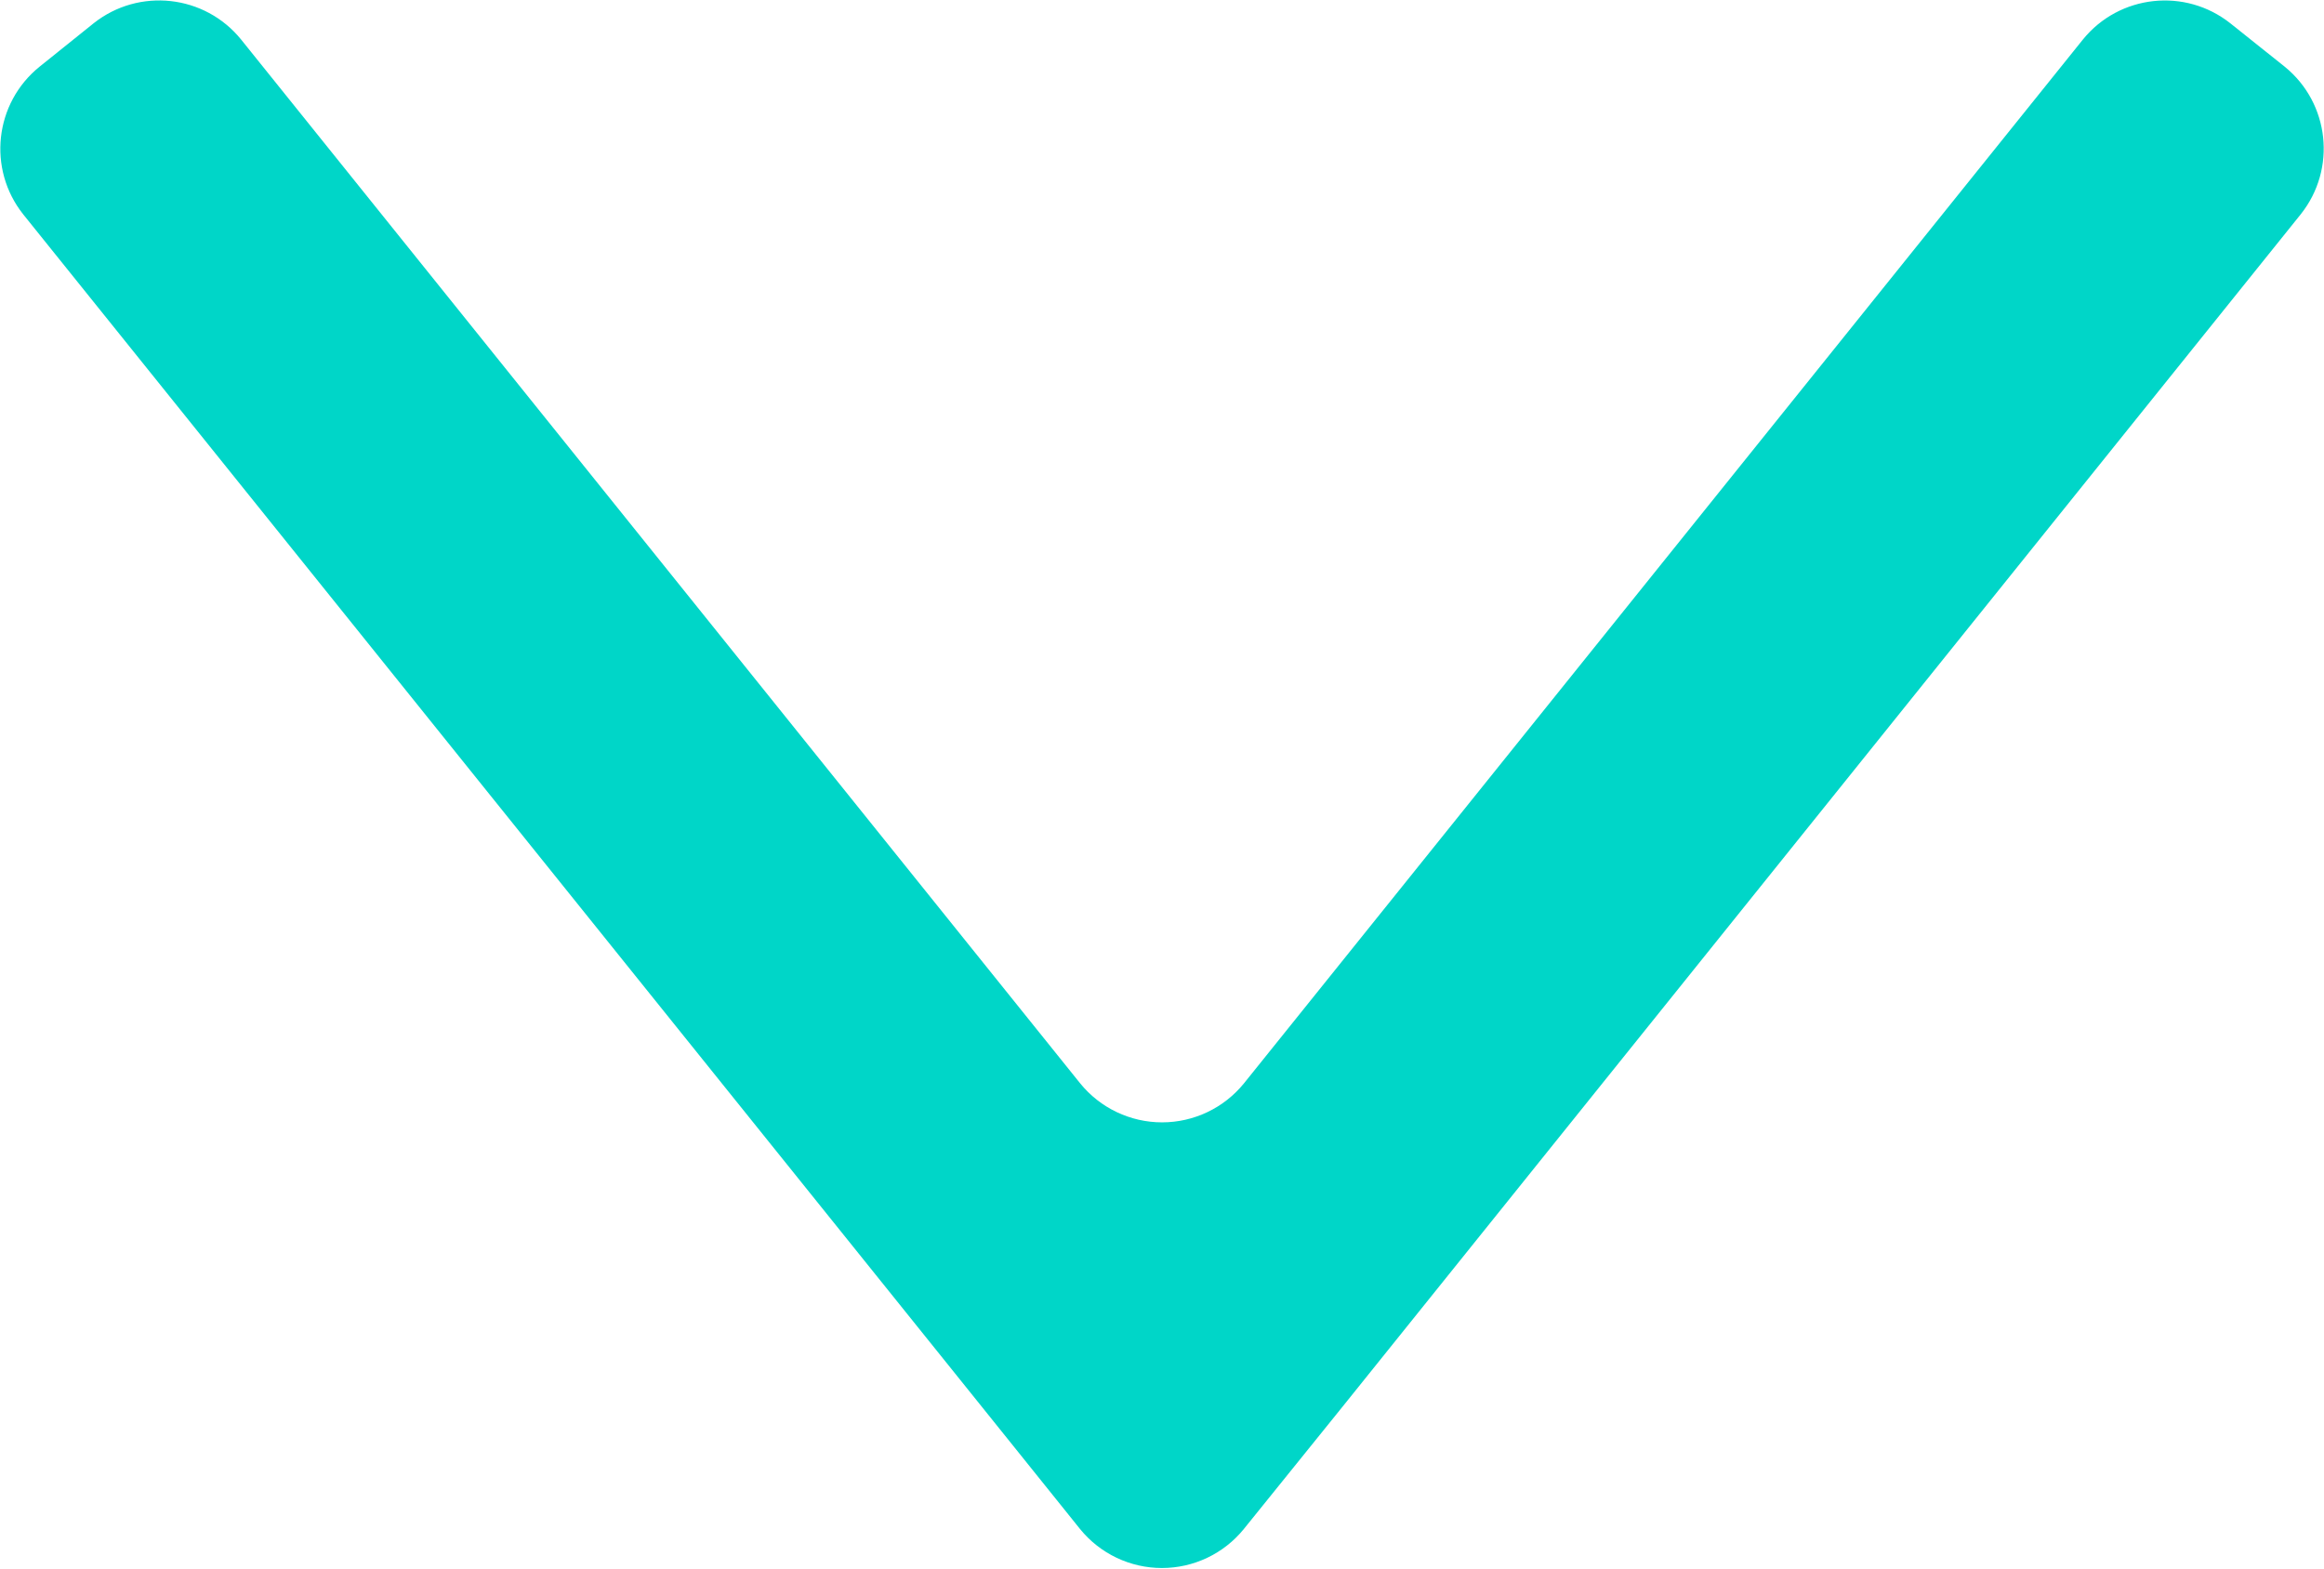
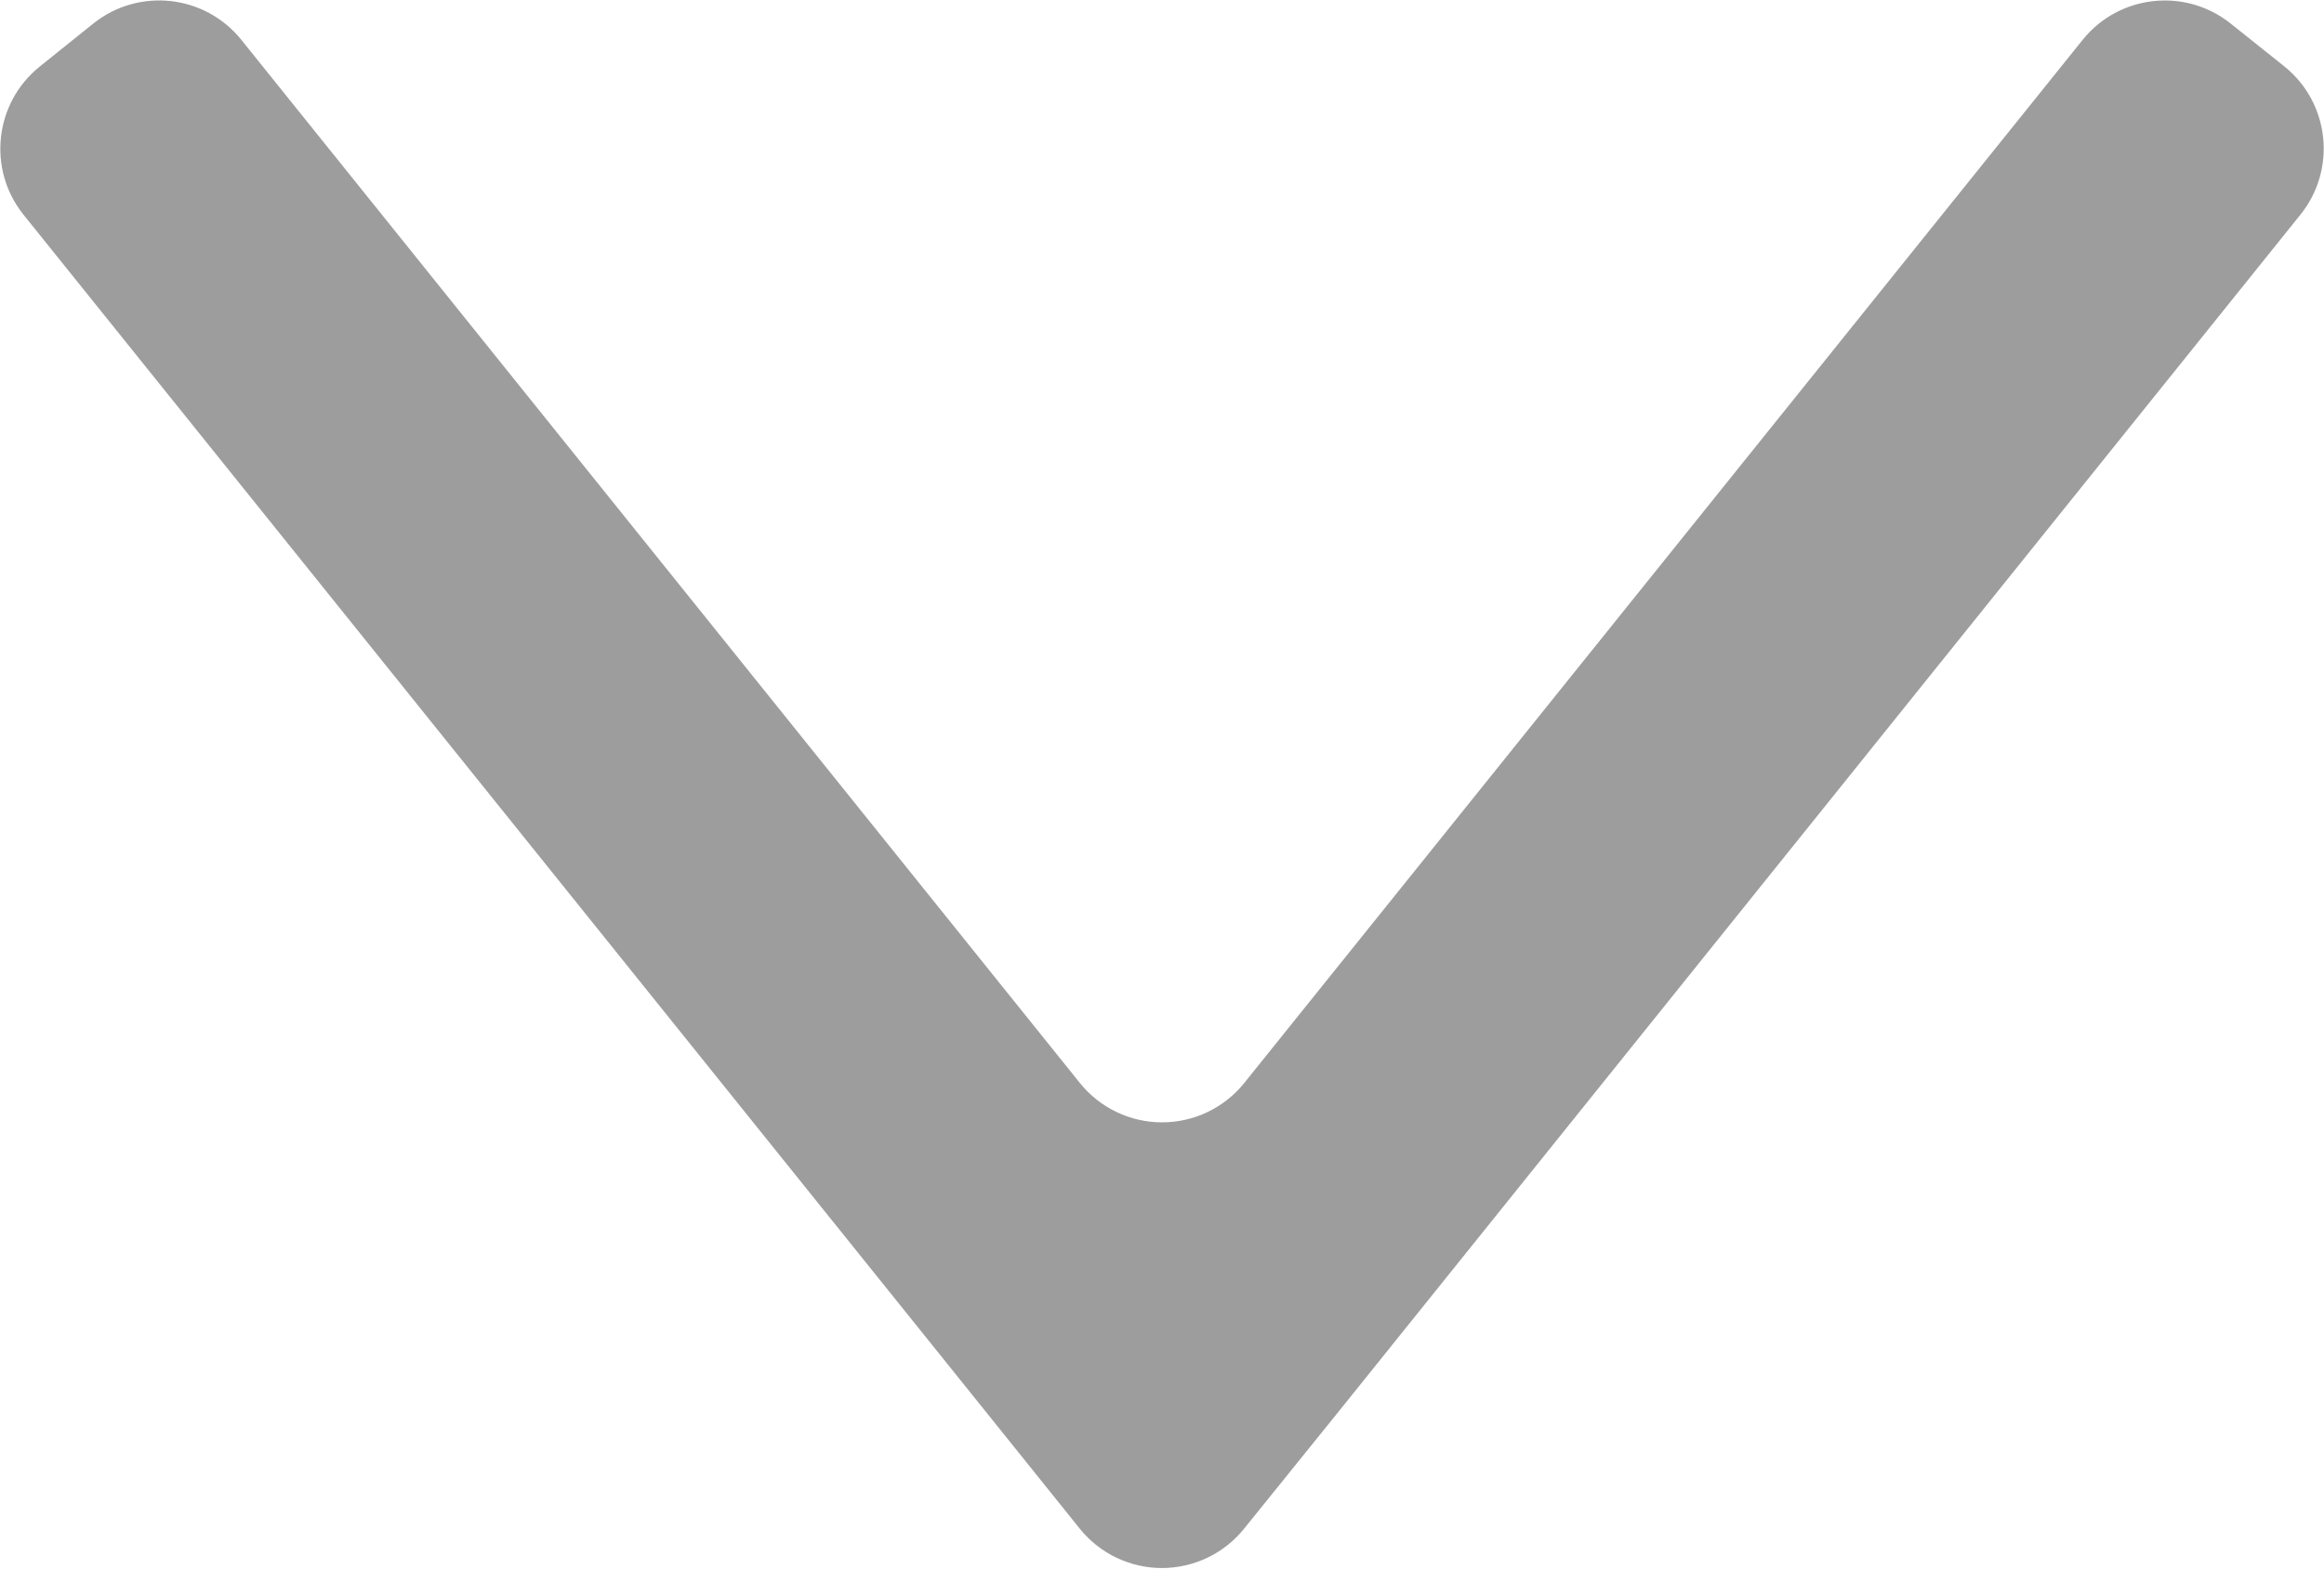
<svg xmlns="http://www.w3.org/2000/svg" viewBox="0 0 176.29 119.02">
  <defs>
-     <style>.cls-1{fill:#00d6c8;}</style>
+     <style>.cls-1{fill:#9d9d9d;}</style>
  </defs>
  <g id="Camada_2" data-name="Camada 2">
    <g id="ícones">
      <path class="cls-1" d="M173.31,5.06a8,8,0,0,1,1.22,11.19l-72.78,90.58L94.35,116a8,8,0,0,1-12.42,0l-7.39-9.2L1.76,16.26A8,8,0,0,1,3,5.06l4.11-3.3A8,8,0,0,1,18.29,3L81.94,82.19a8,8,0,0,0,12.42,0L158,3a8,8,0,0,1,11.2-1.22Z" />
    </g>
  </g>
</svg>
